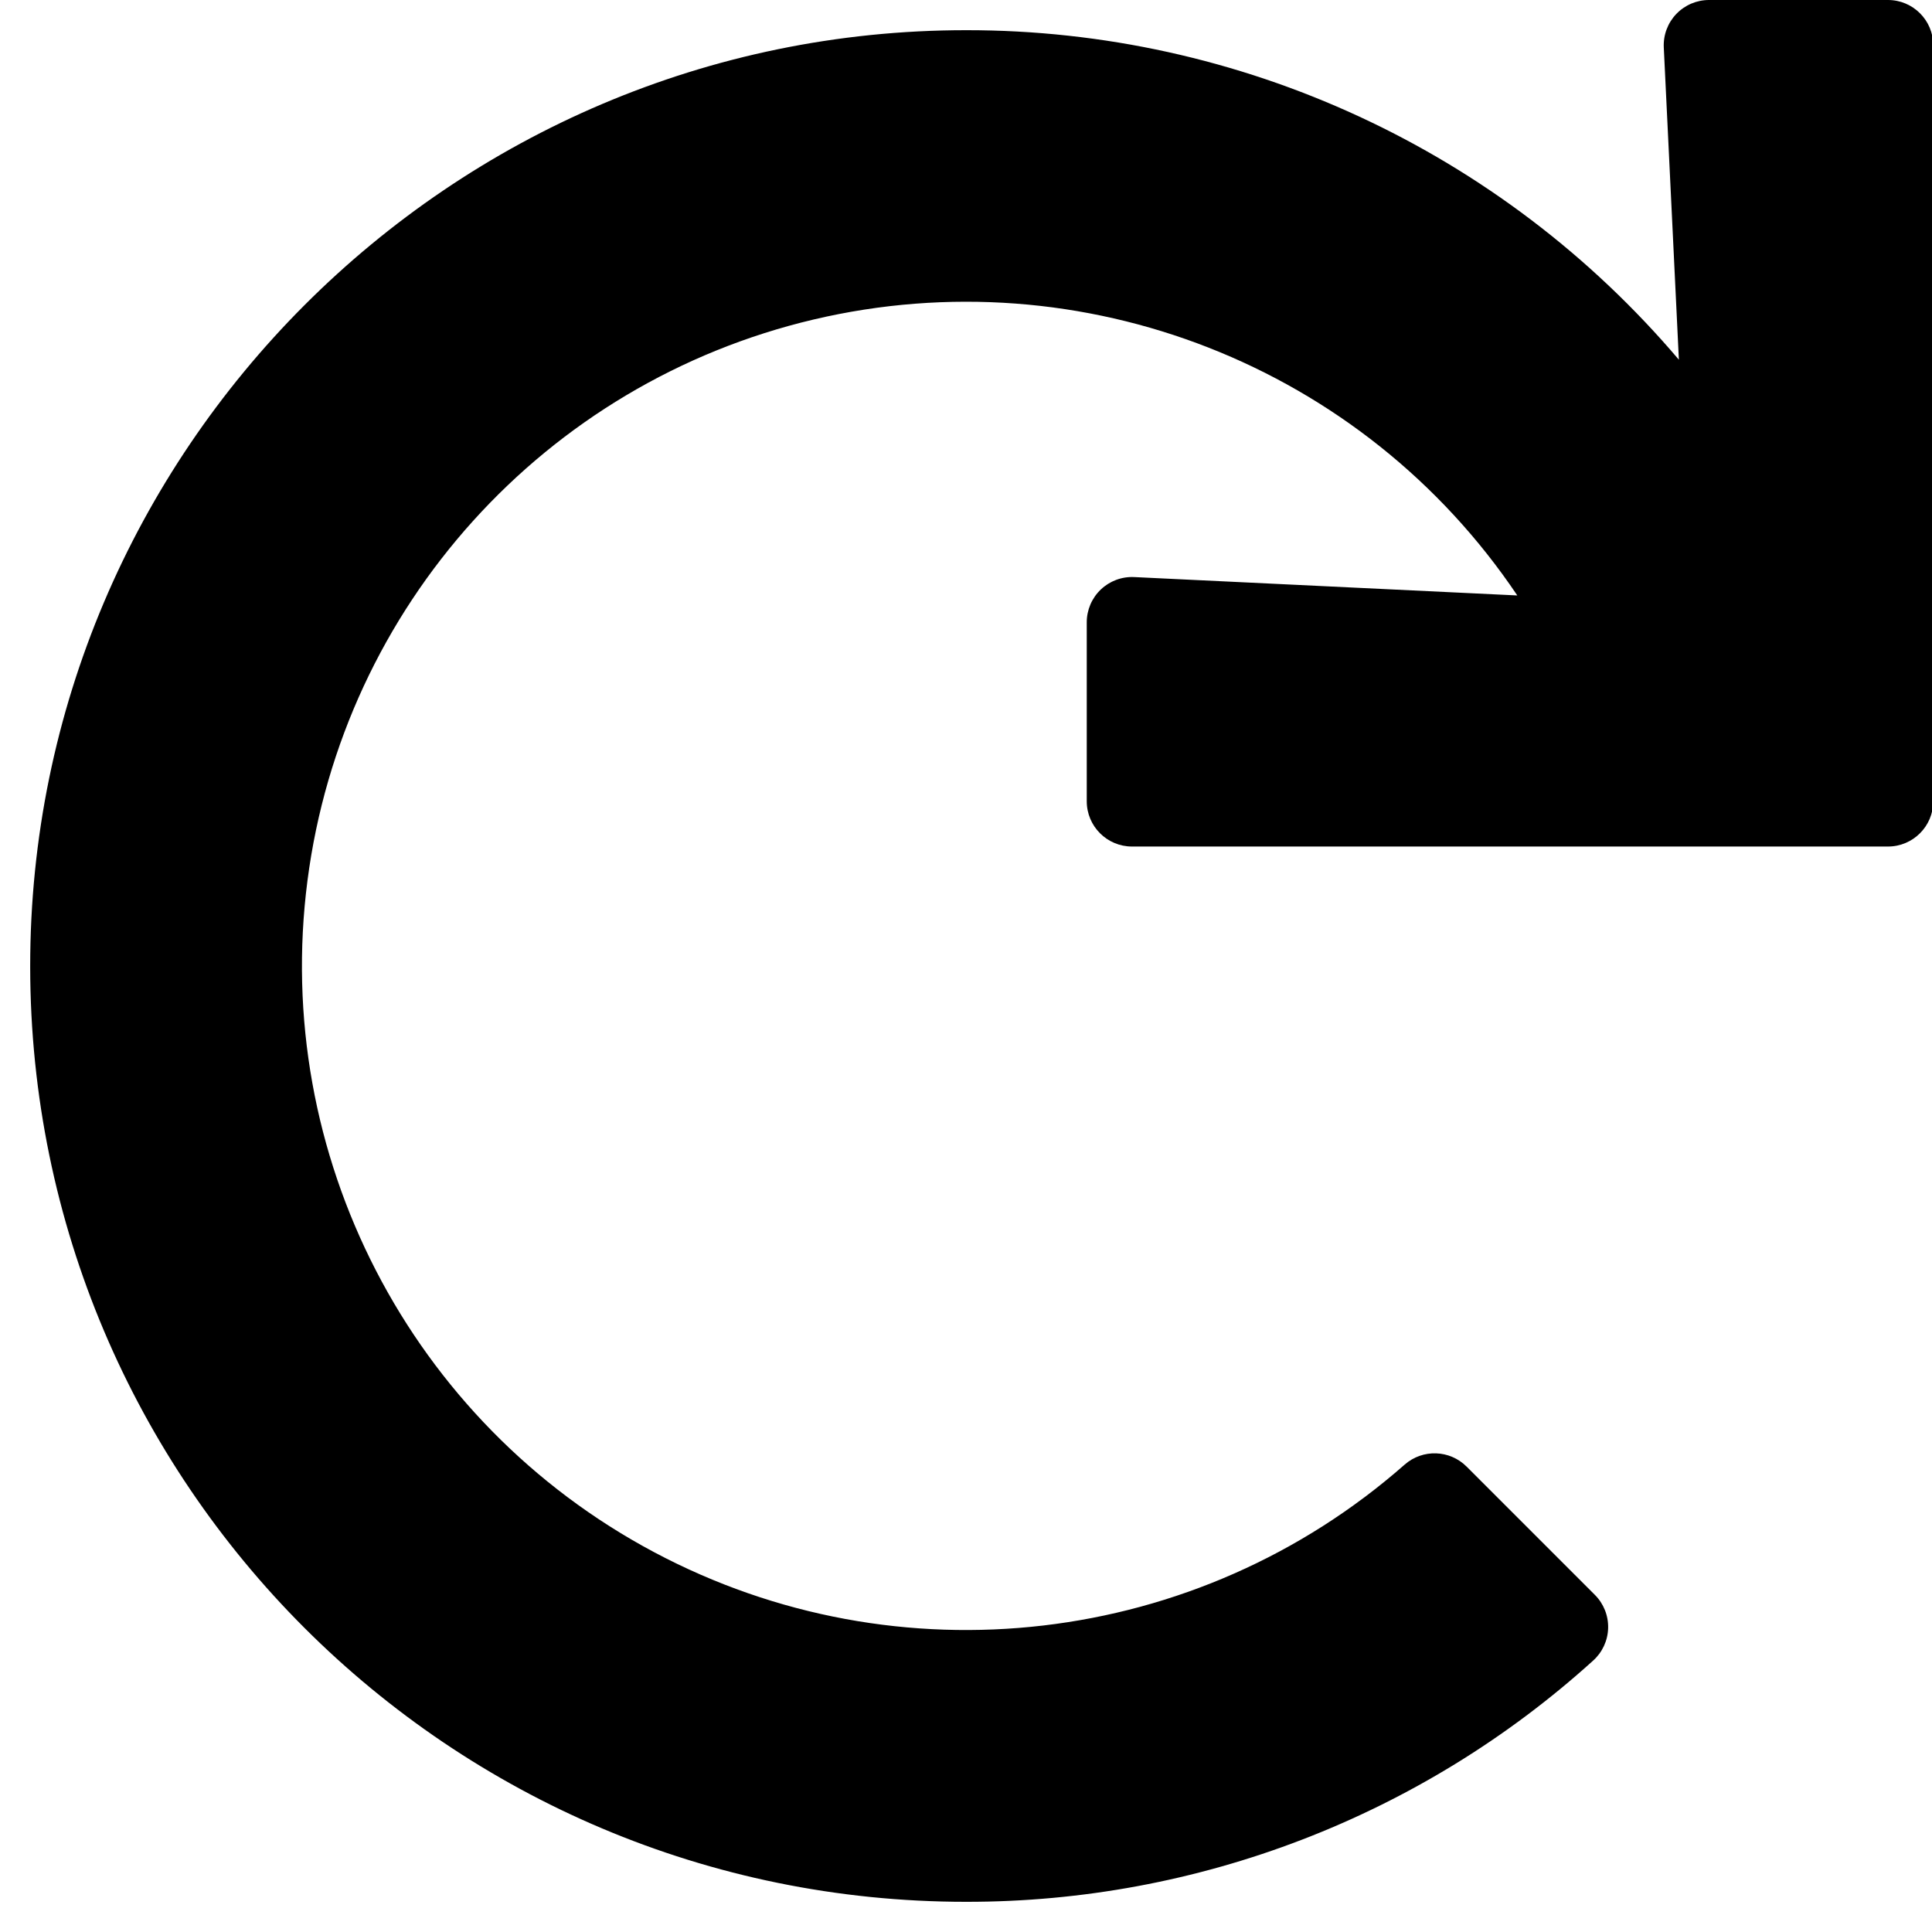
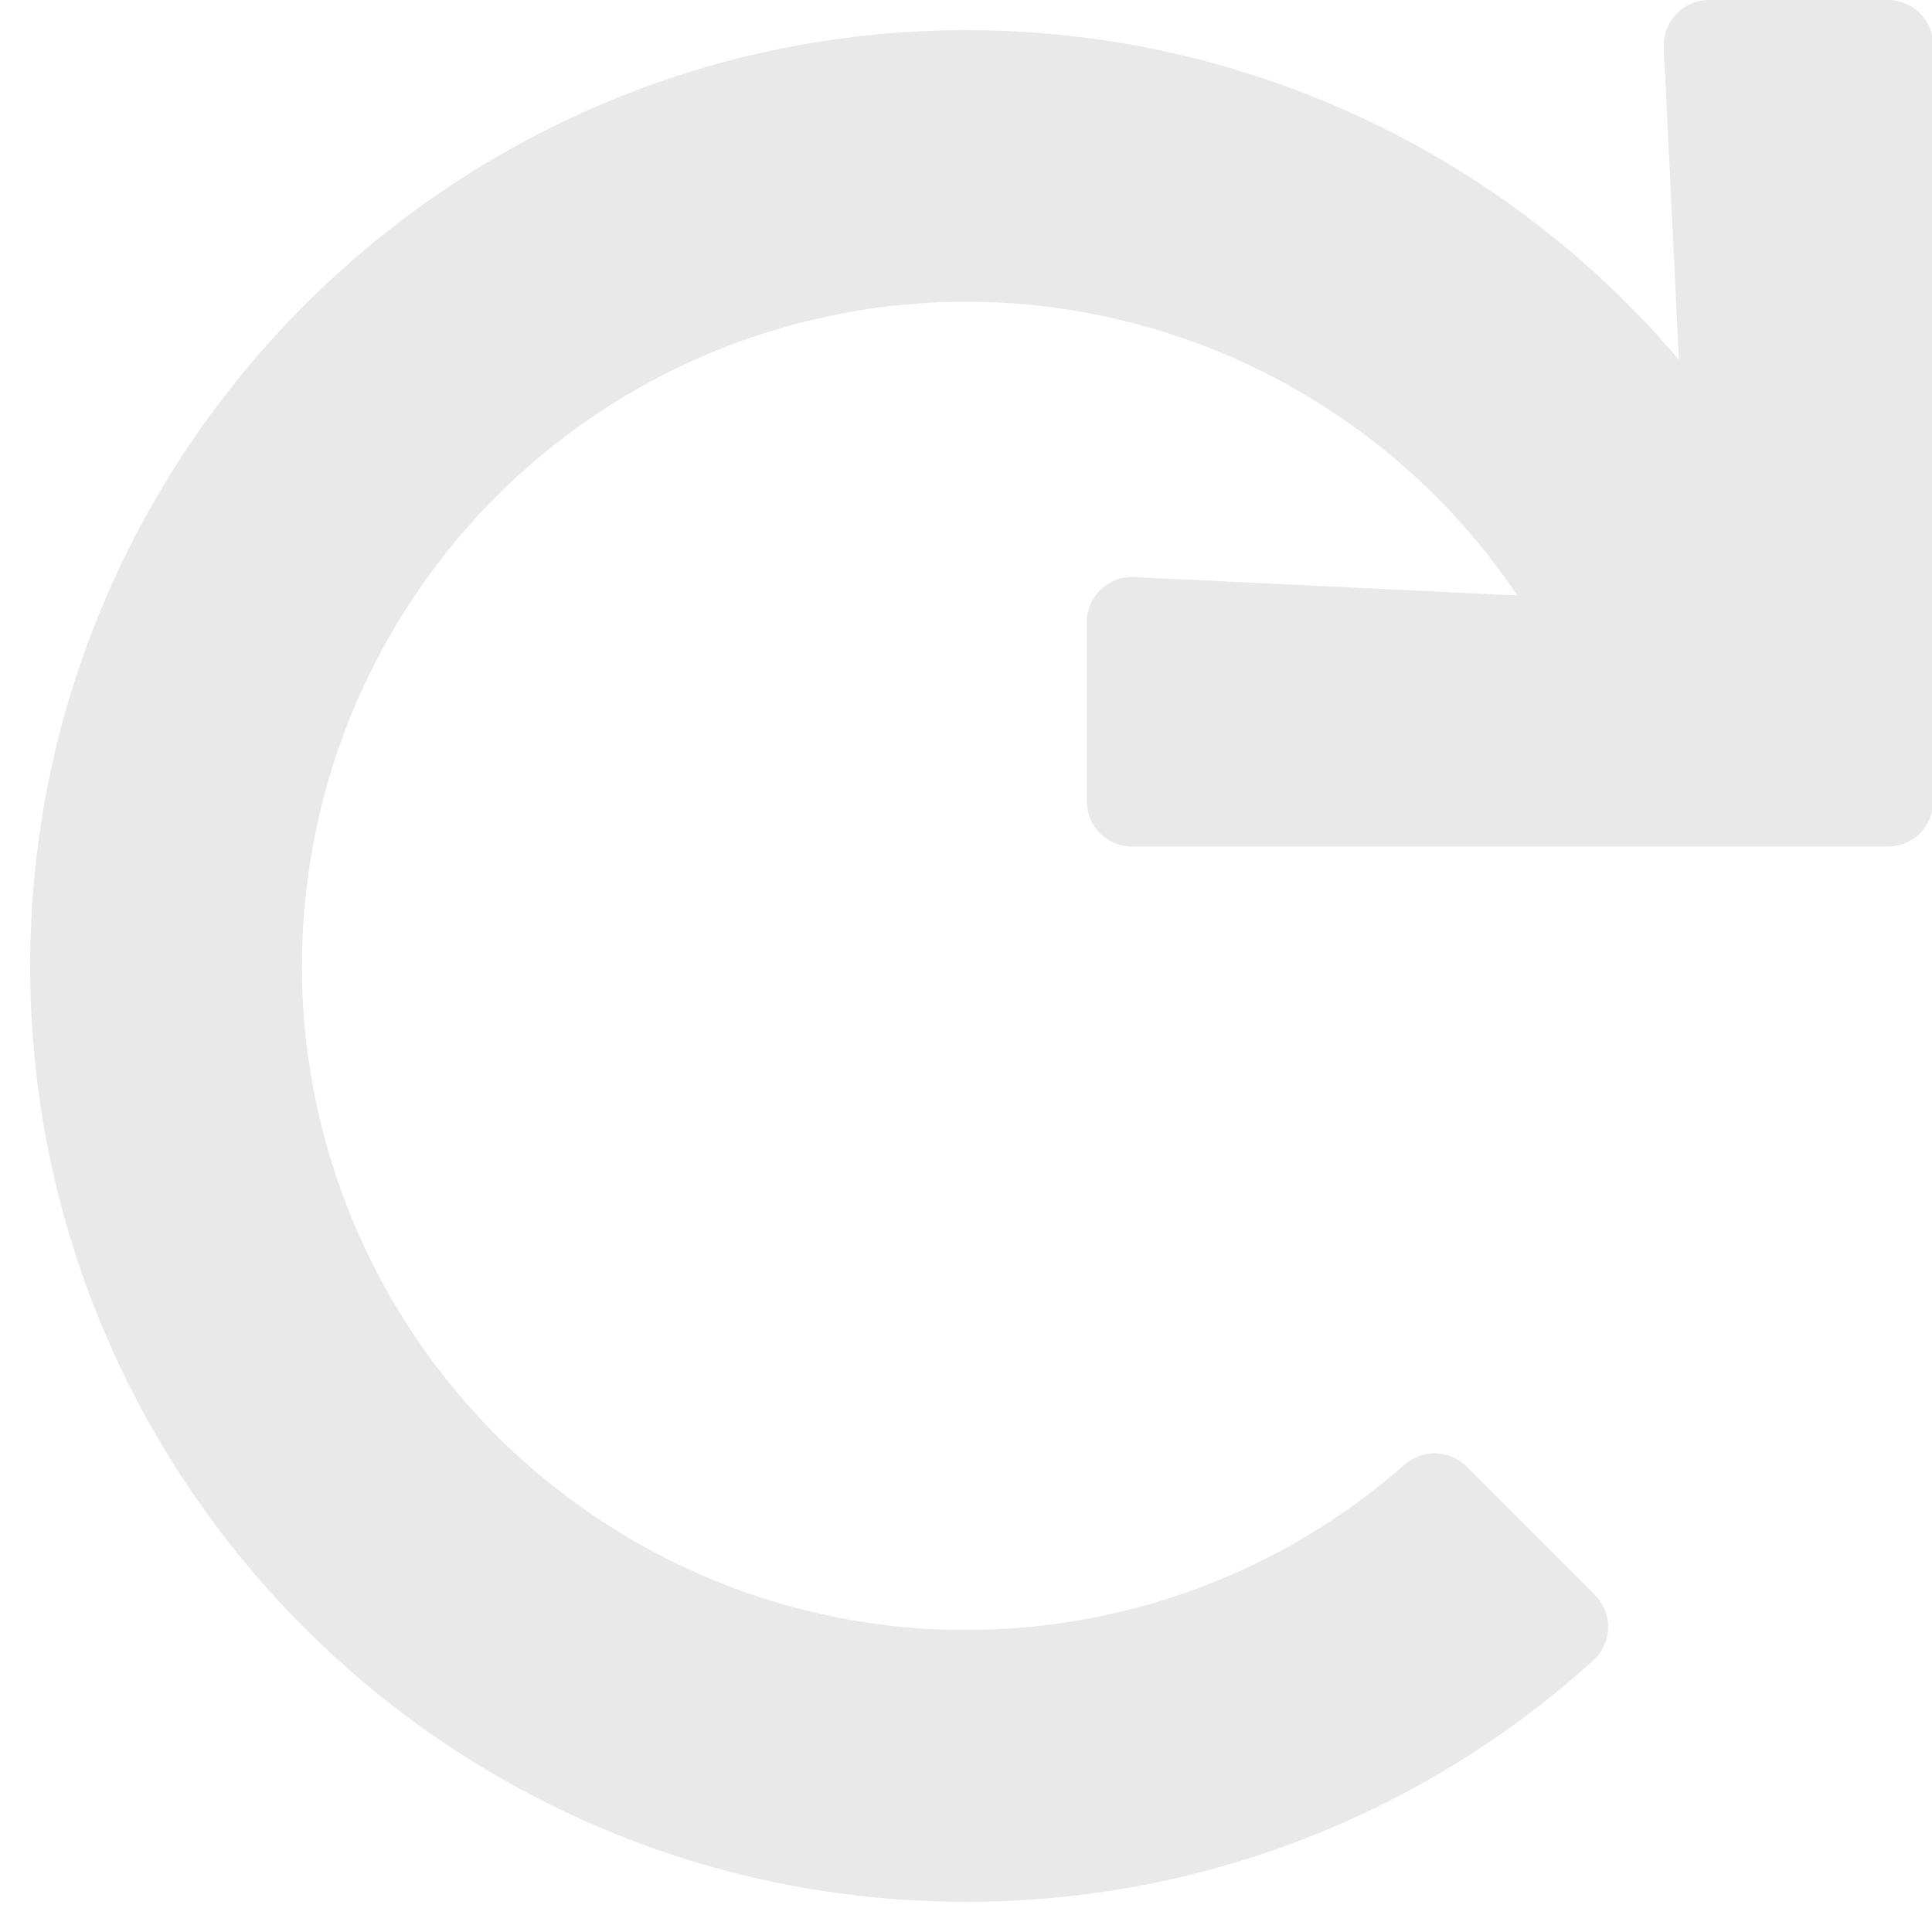
<svg xmlns="http://www.w3.org/2000/svg" viewBox="0 0 512 512">
-   <path class="buttonPath" d="M500.33 0h-47.41a12 12 0 0 0-12 12.57l4 82.76A247.42 247.42 0 0 0 256 8C119.34 8 7.9 119.53 8 256.19 8.1 393.07 119.1 504 256 504a247.1 247.1 0 0 0 166.18-63.91 12 12 0 0 0 .48-17.43l-34-34a12 12 0 0 0-16.38-.55A176 176 0 1 1 402.1 157.8l-101.53-4.87a12 12 0 0 0-12.57 12v47.41a12 12 0 0 0 12 12h200.33a12 12 0 0 0 12-12V12a12 12 0 0 0-12-12z" />
+   <path fill="#e9e9e9" d="M500.33 0h-47.41a12 12 0 0 0-12 12.57l4 82.76A247.42 247.42 0 0 0 256 8C119.34 8 7.9 119.53 8 256.19 8.1 393.07 119.1 504 256 504a247.1 247.1 0 0 0 166.18-63.91 12 12 0 0 0 .48-17.43l-34-34a12 12 0 0 0-16.38-.55A176 176 0 1 1 402.1 157.8l-101.53-4.87a12 12 0 0 0-12.57 12v47.41a12 12 0 0 0 12 12h200.33a12 12 0 0 0 12-12V12a12 12 0 0 0-12-12z" />
</svg>
